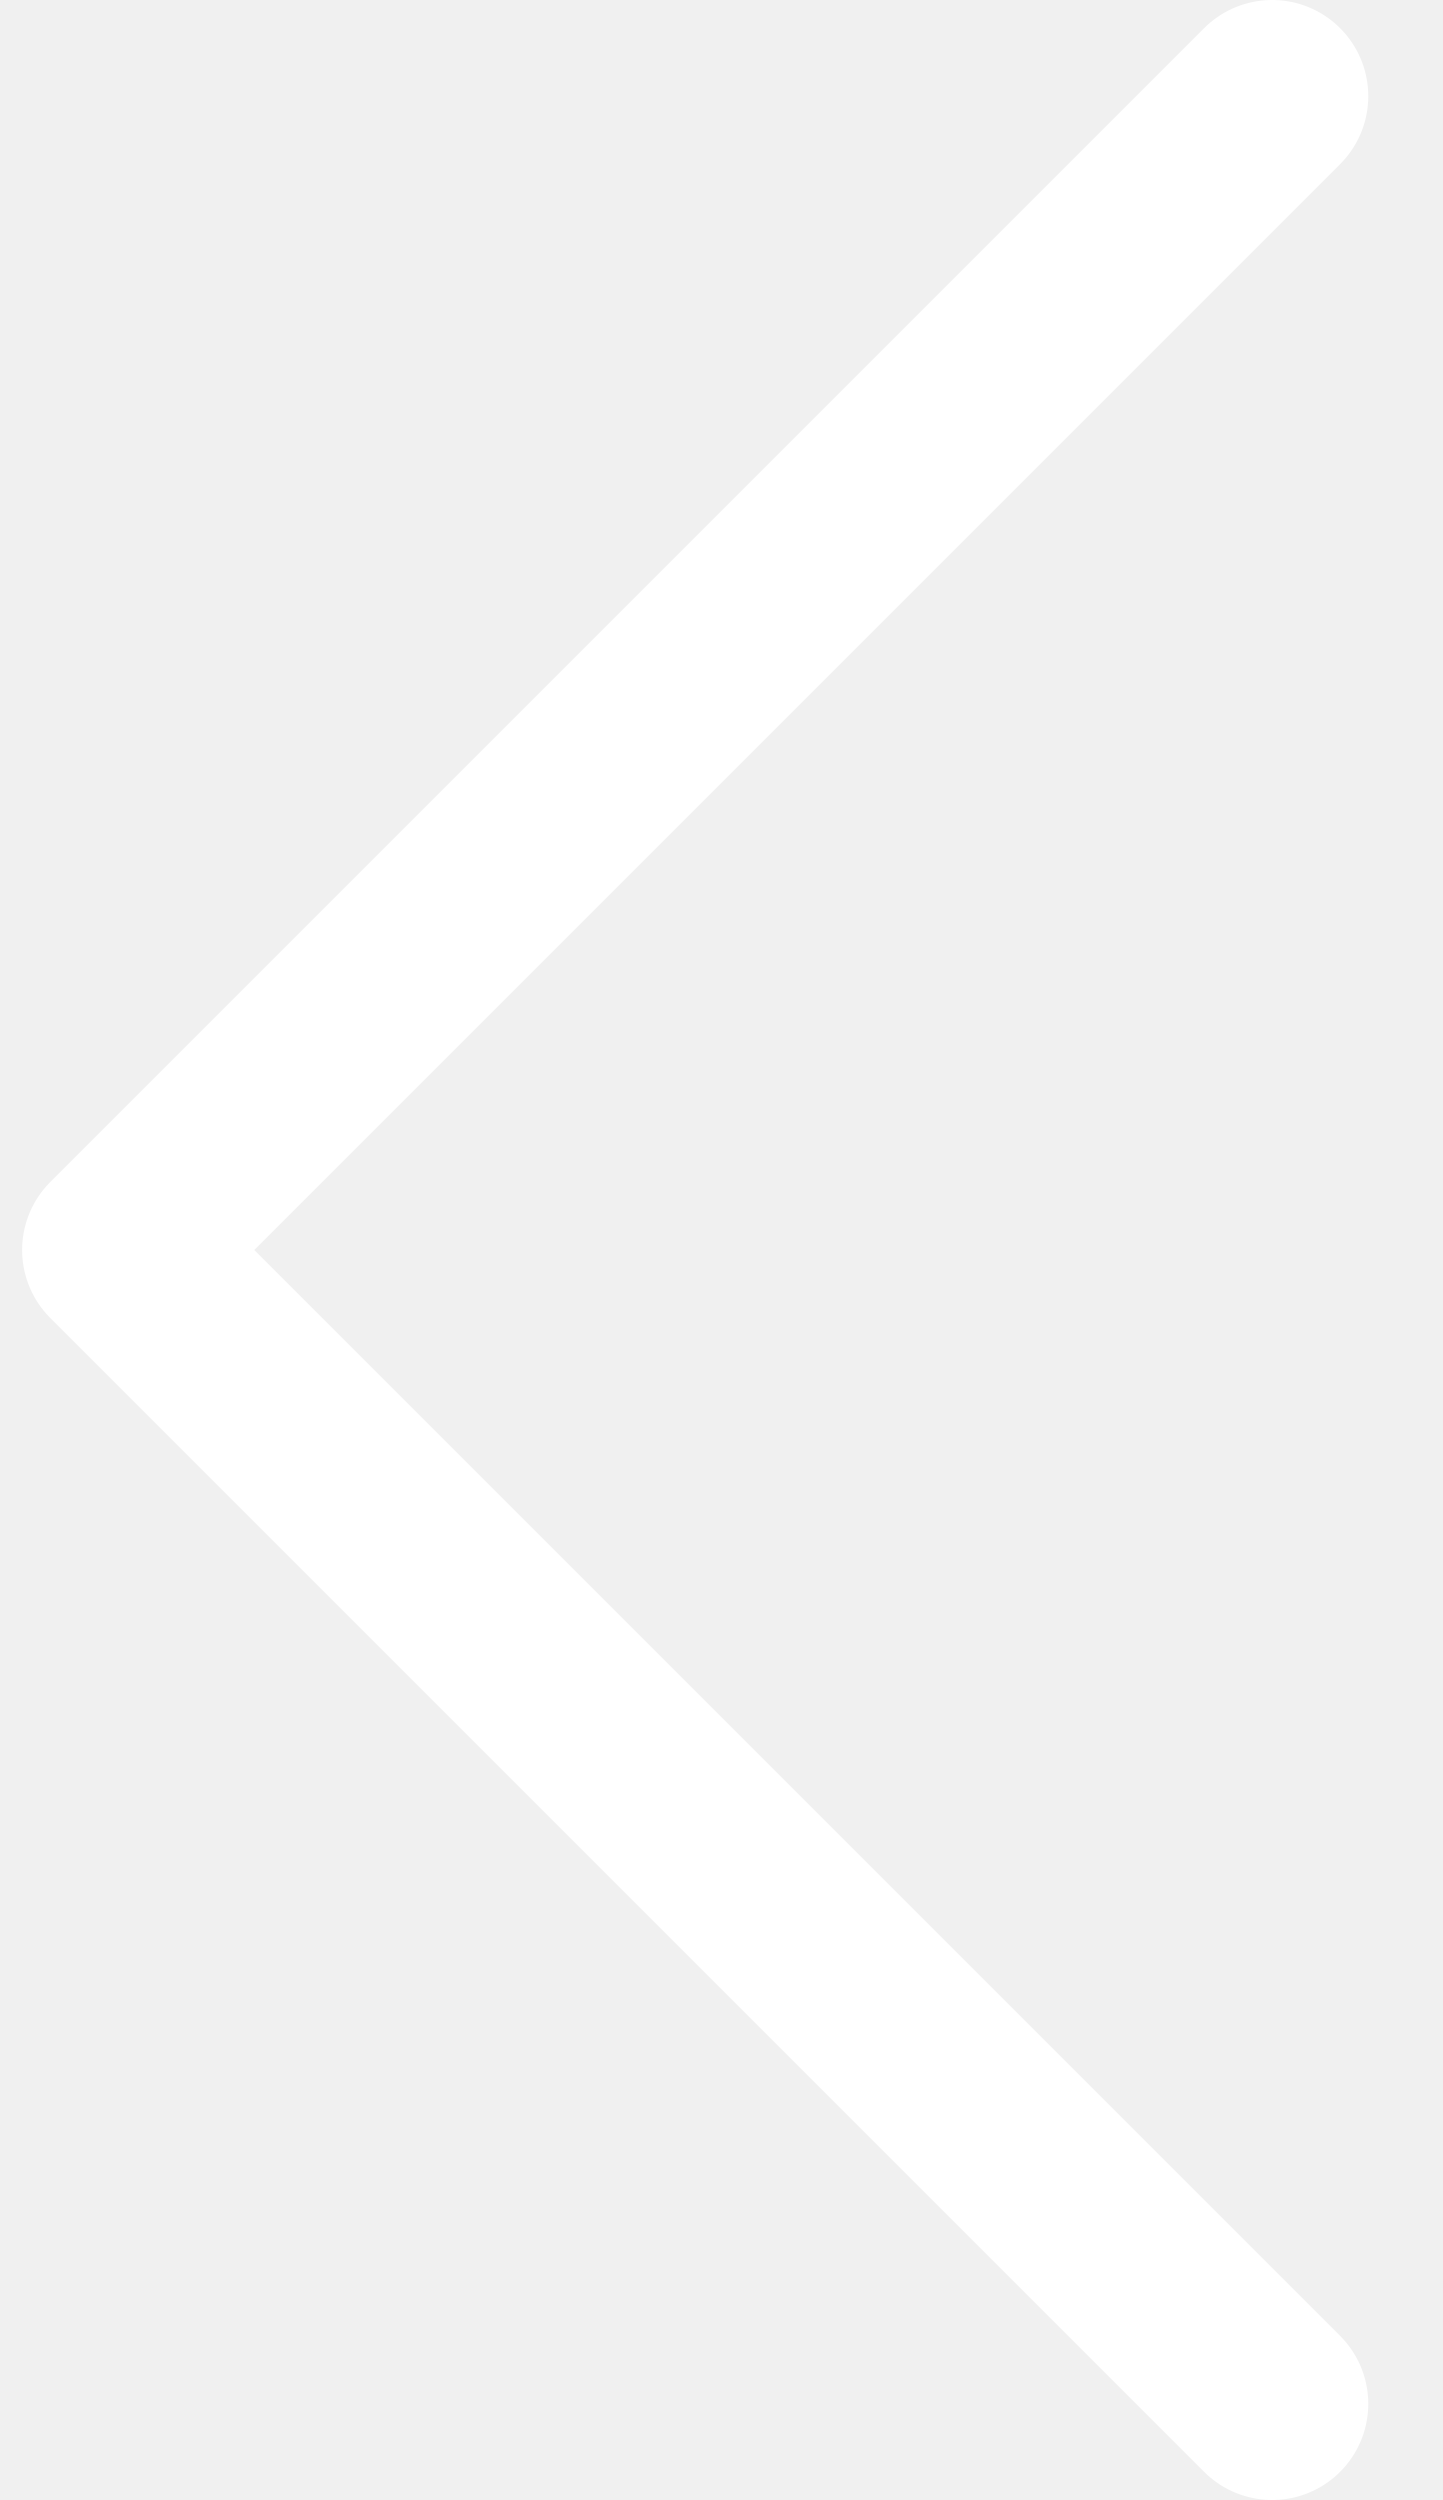
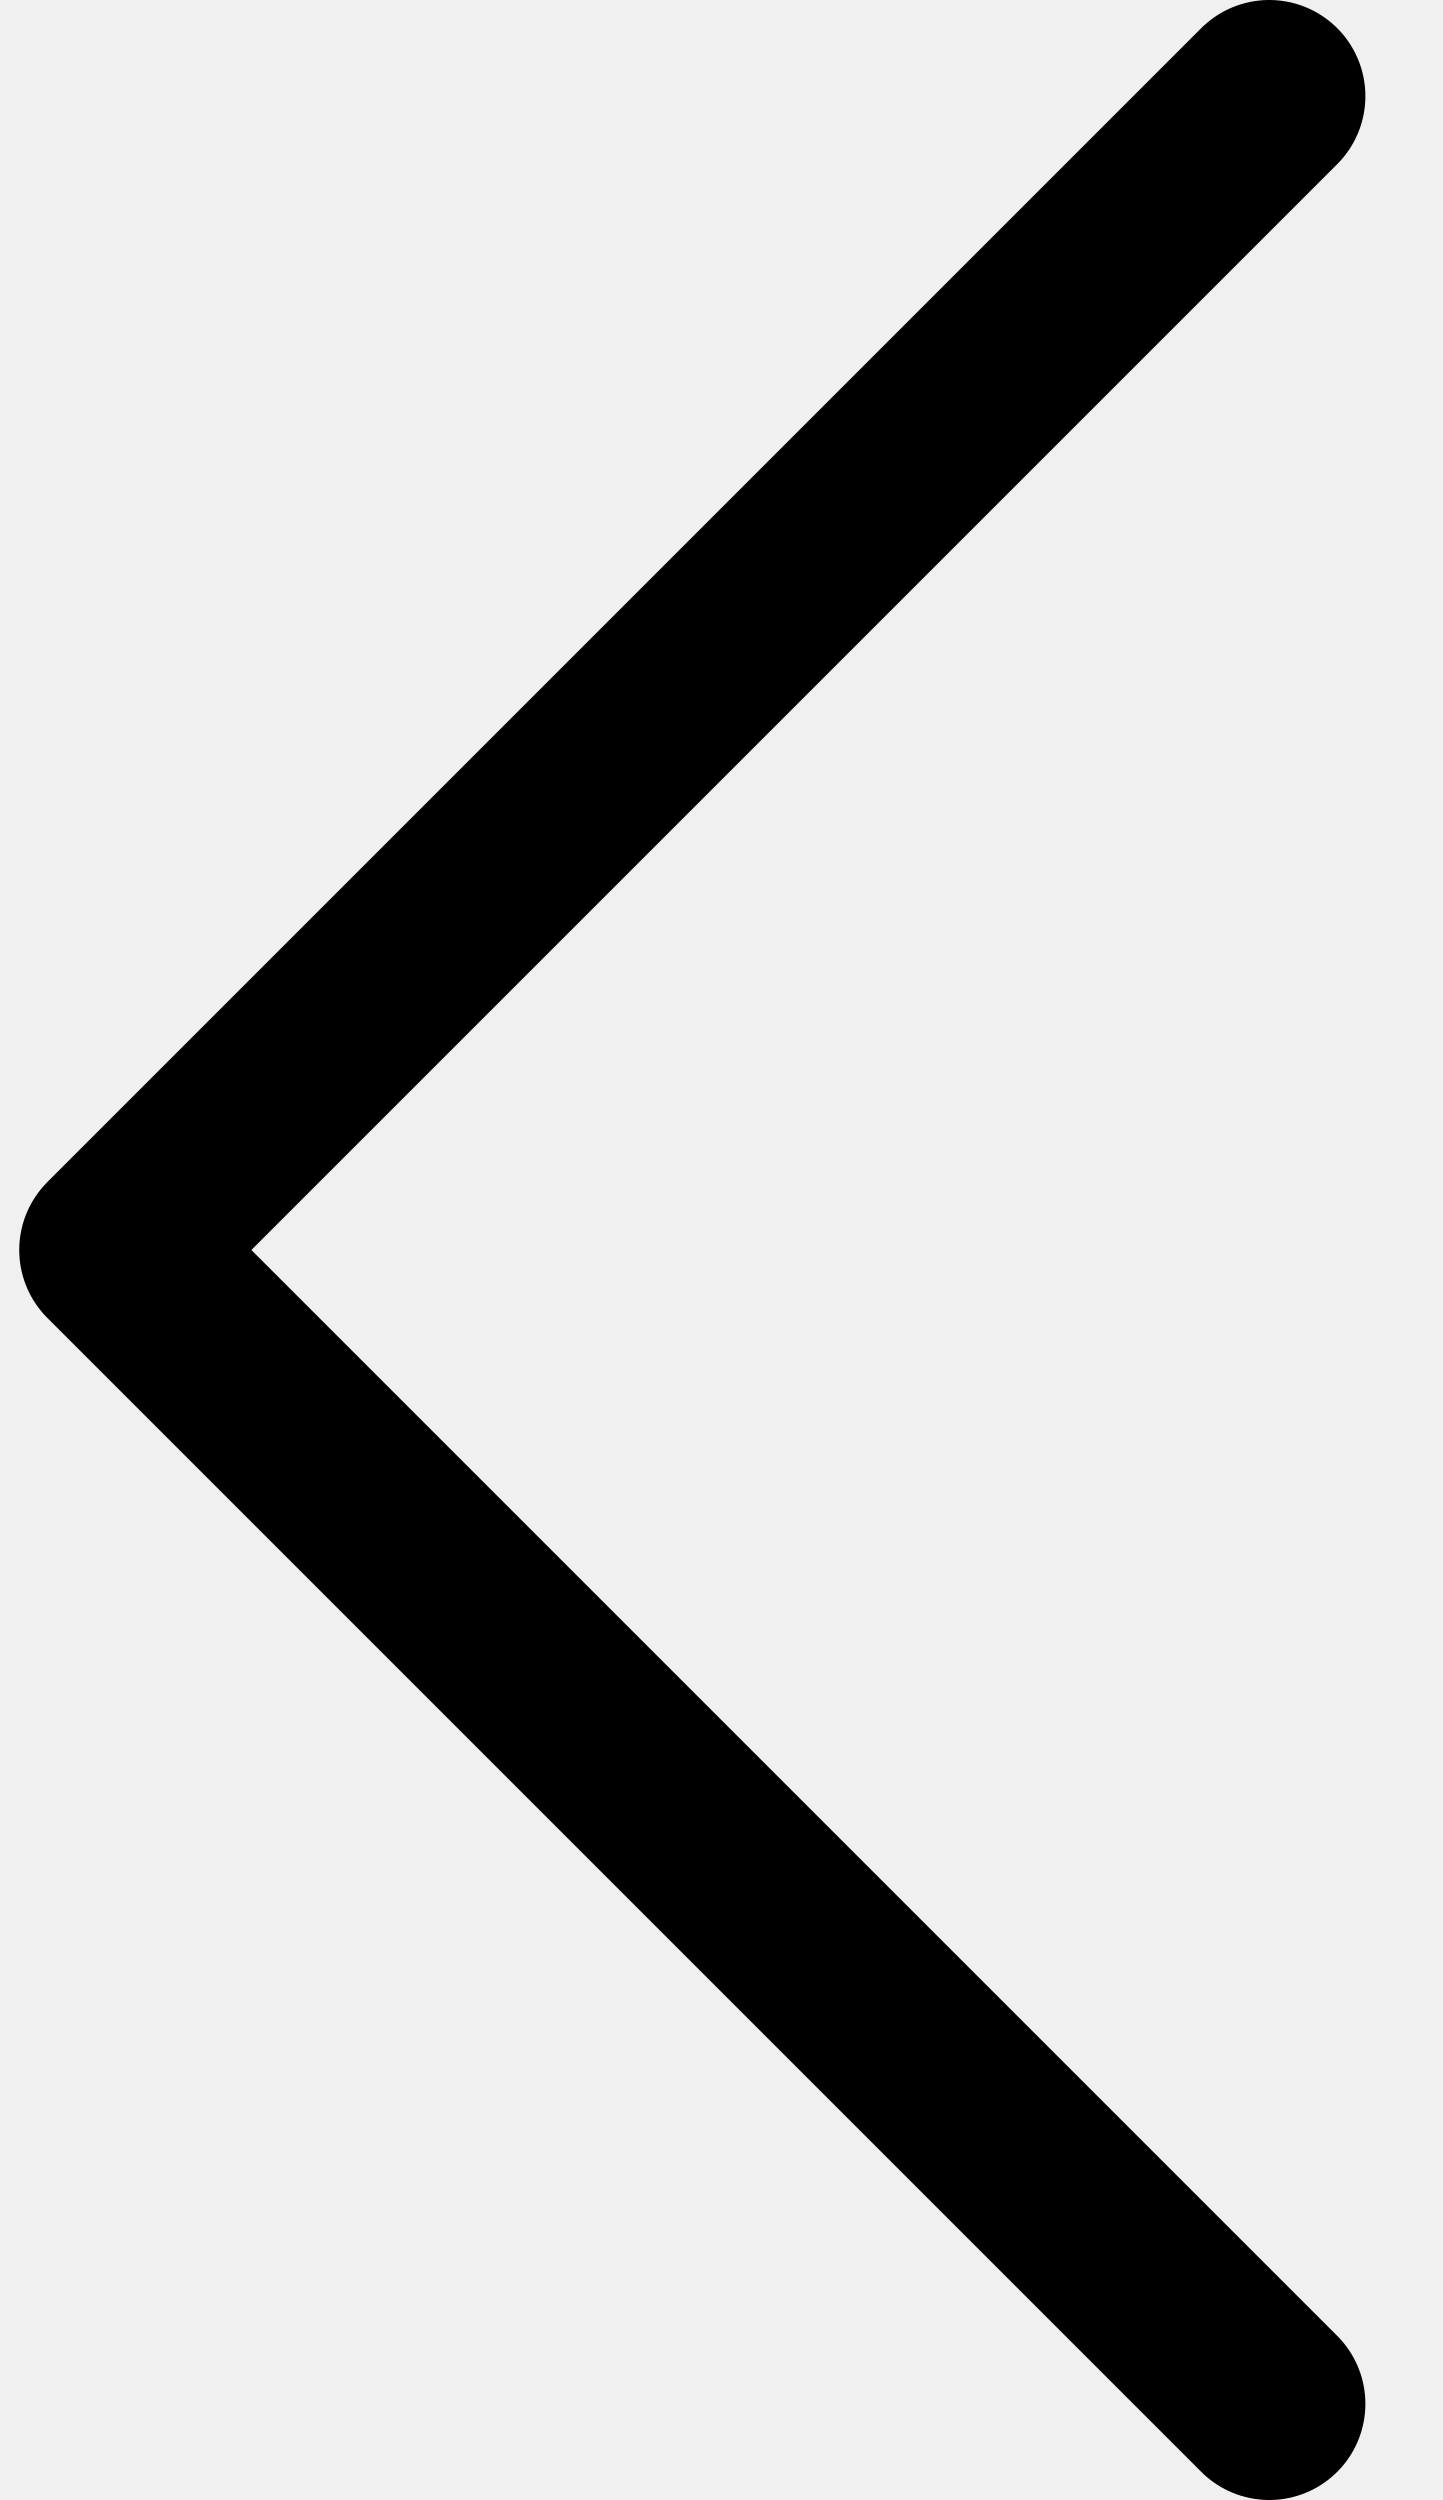
- <svg xmlns="http://www.w3.org/2000/svg" width="15" height="26" viewBox="0 0 15 26" fill="none">
-   <path d="M13.23 1L1.23 13L13.23 25" stroke="white" stroke-width="2" stroke-linecap="round" stroke-linejoin="round" />
+ <svg xmlns="http://www.w3.org/2000/svg" version="1.1" id="Слой_1" x="0px" y="0px" viewBox="0 0 15 26" style="enable-background:new 0 0 15 26;" xml:space="preserve">
+   <style type="text/css">
+ 	.st0{fill:none;stroke:#000000;stroke-width:2;stroke-linecap:round;stroke-linejoin:round;}
+ </style>
+   <path class="st0" d="M13.2,1l-12,12l12,12" />
</svg>
